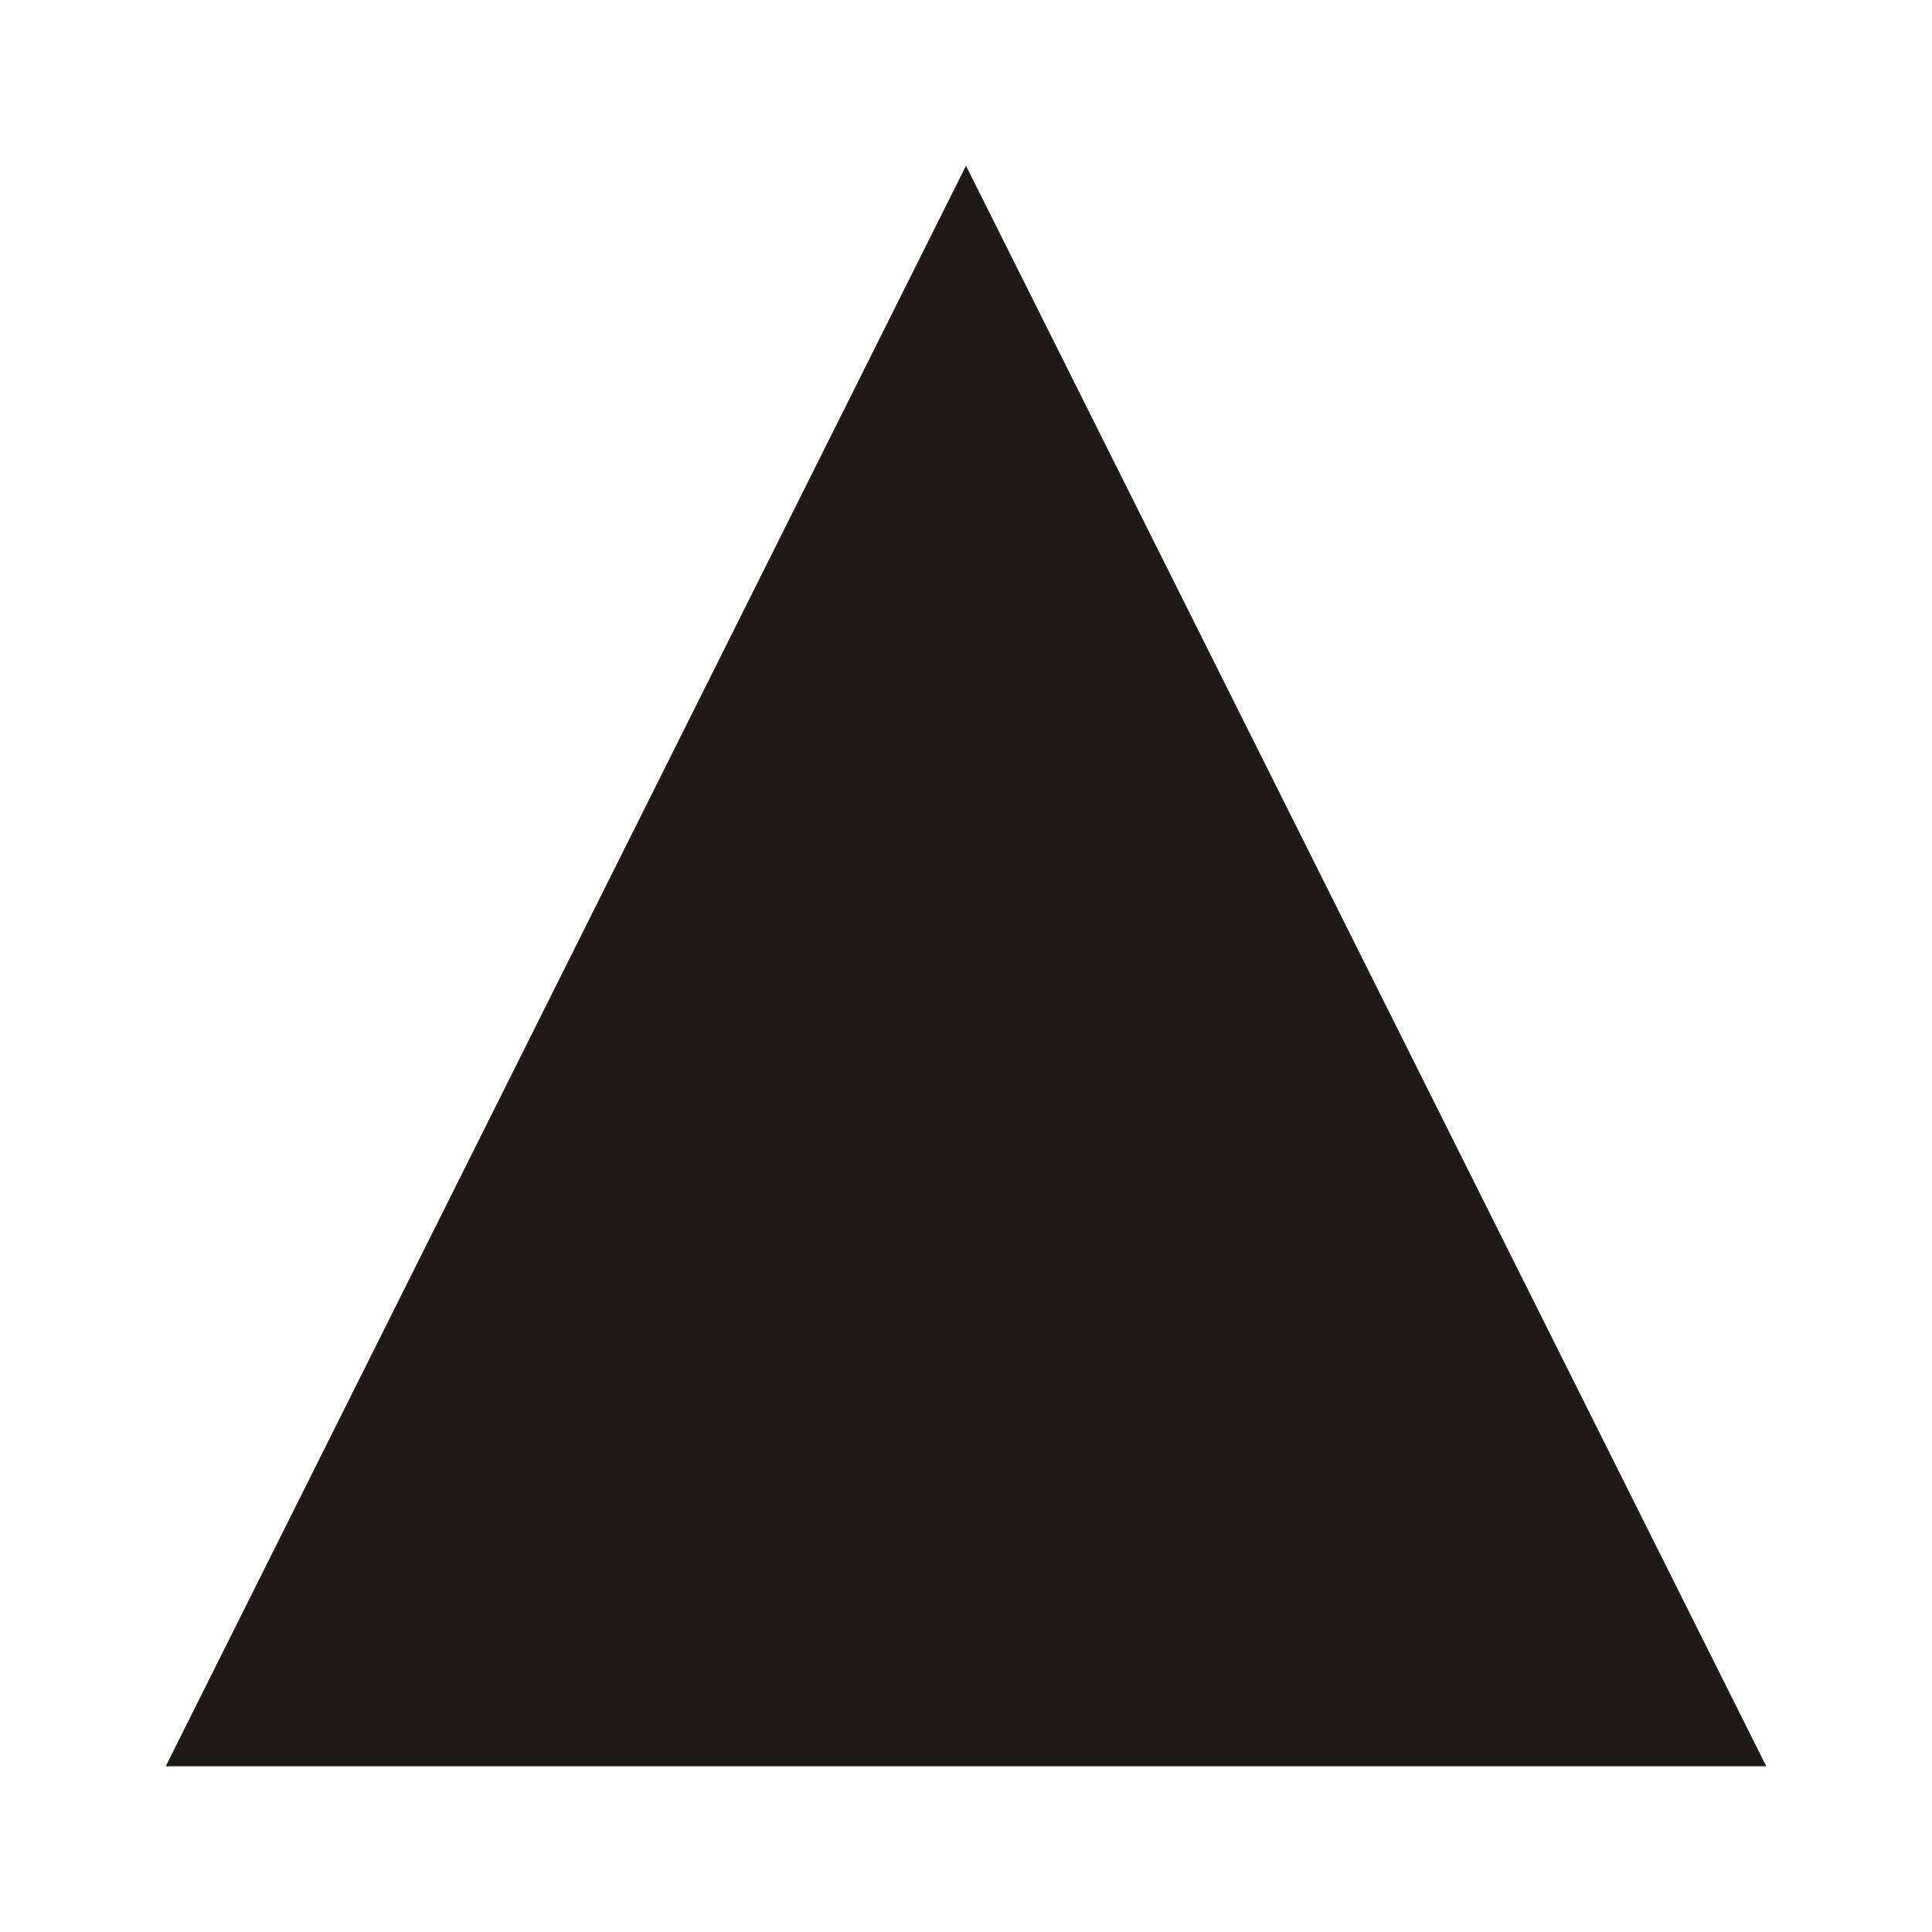
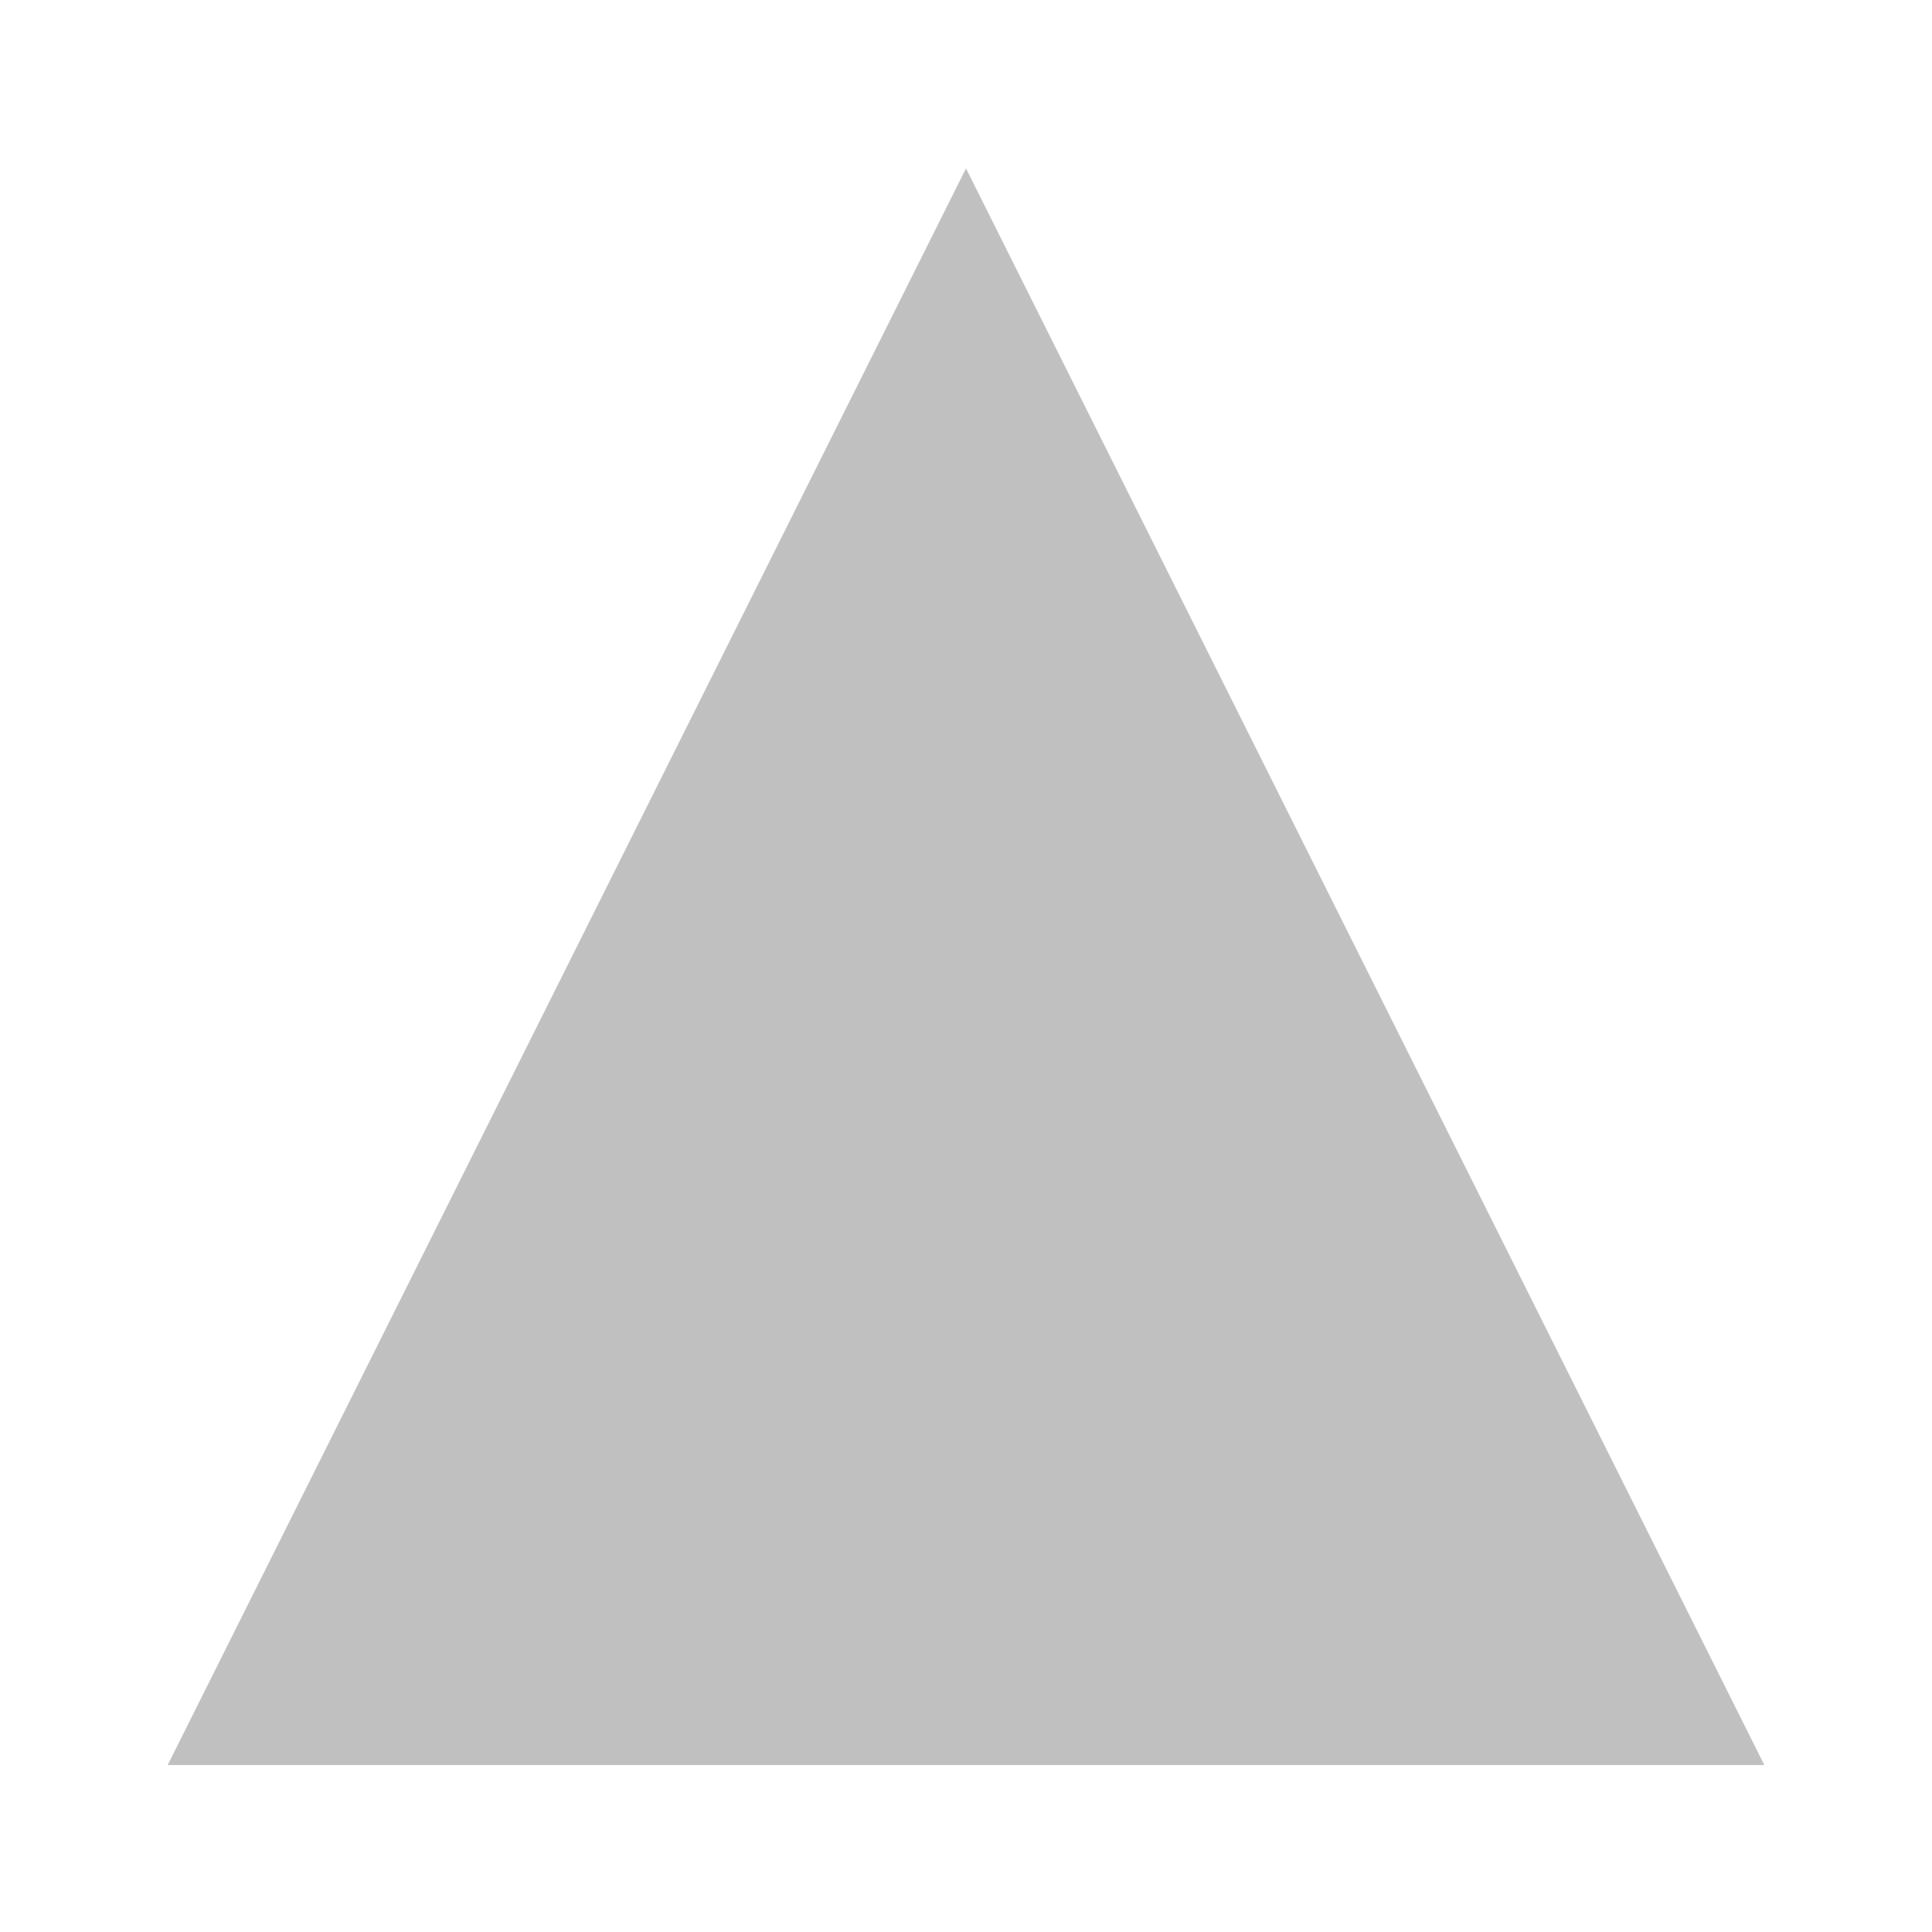
<svg xmlns="http://www.w3.org/2000/svg" xml:space="preserve" width="160.084mm" height="160.084mm" style="clip-rule:evenodd;fill-rule:evenodd;image-rendering:optimizeQuality;shape-rendering:geometricPrecision;text-rendering:geometricPrecision" viewBox="0 0 160.084 160.084" version="1.1" id="svg4609">
  <defs id="defs4603">
    <style type="text/css" id="style4601">
   
    .str0 {stroke:#1F1A17;stroke-width:0.2}
    .fil0 {fill:#1F1A17}
   
  </style>
  </defs>
-   <g id="Layer_x0020_1" transform="translate(13.89608,-33.75046)">
-     <path style="fill:#1f1a17;stroke:#1f1a17;stroke-width:0.2" d="M 132.292,180 H 0 L 66.146,47.708 Z" id="polygon4606" />
+   <g id="Layer_x0020_1" transform="translate(13.89608,-33.75046)" style="fill:#c0c0c0;fill-opacity:1;stroke:none">
+     <path style="fill:#c0c0c0;stroke:none;stroke-width:0.2;fill-opacity:1" d="M 132.292,180 H 0 L 66.146,47.708 Z" id="polygon4606" />
  </g>
</svg>
